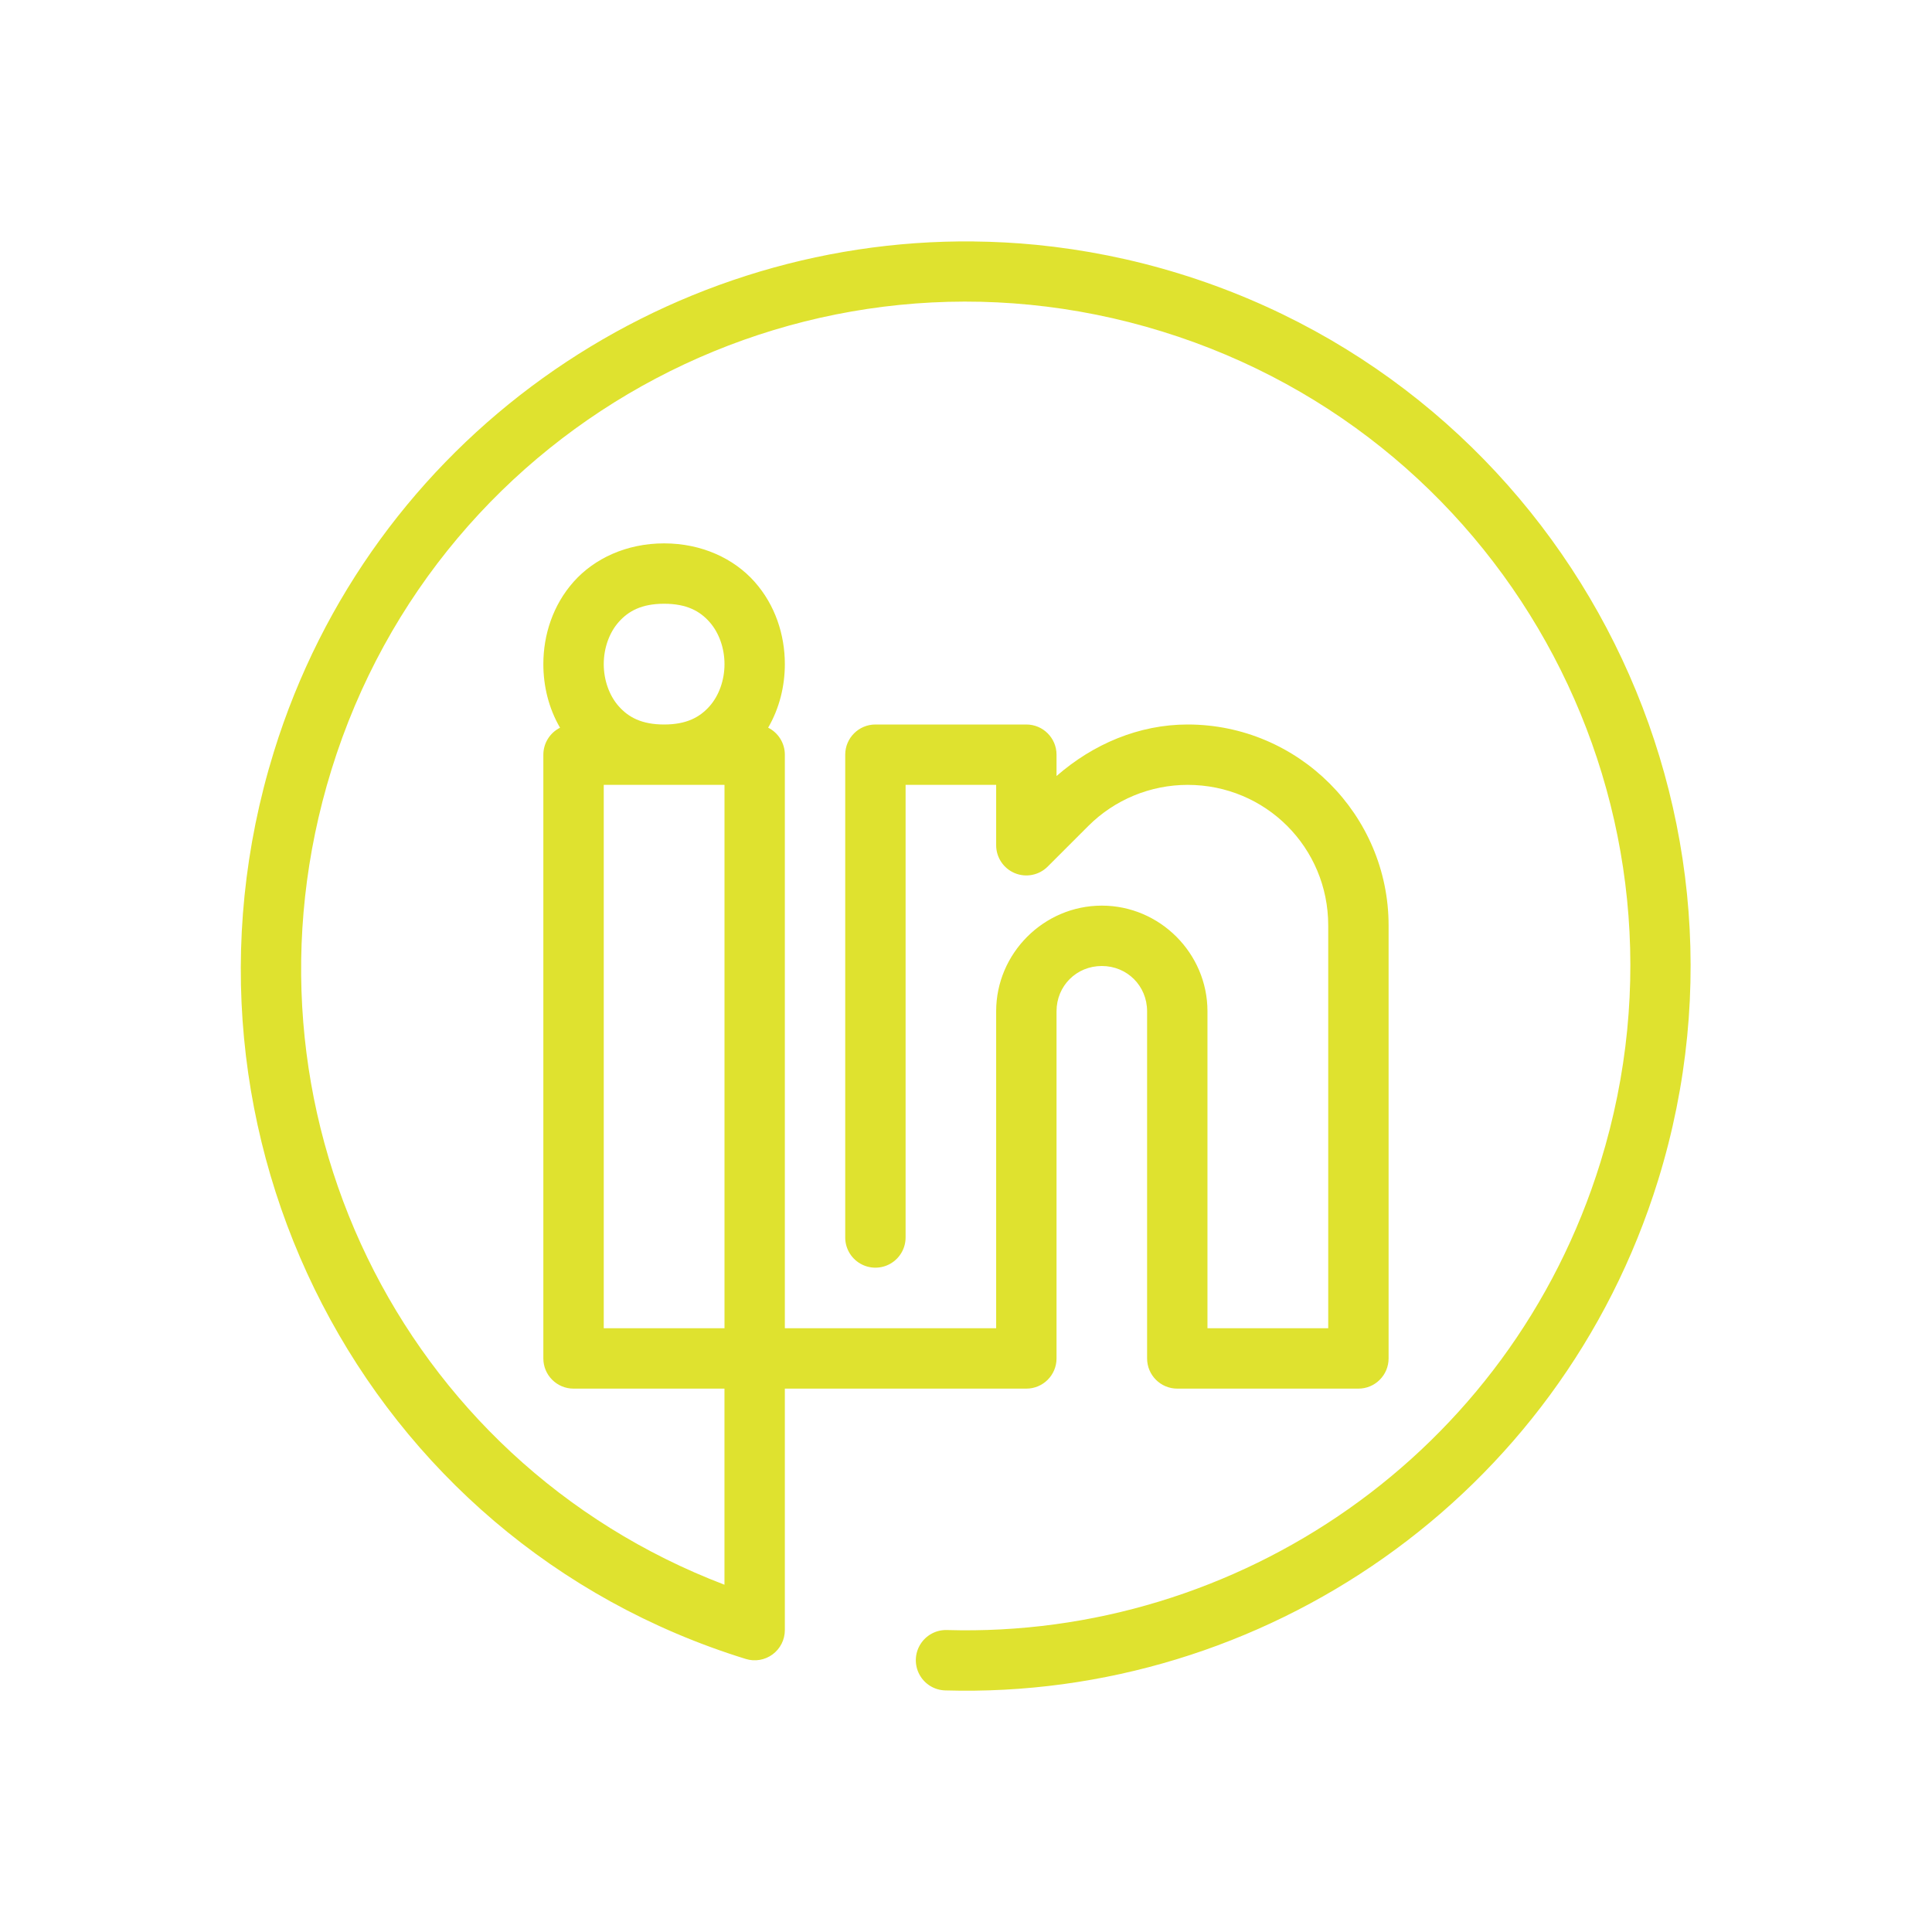
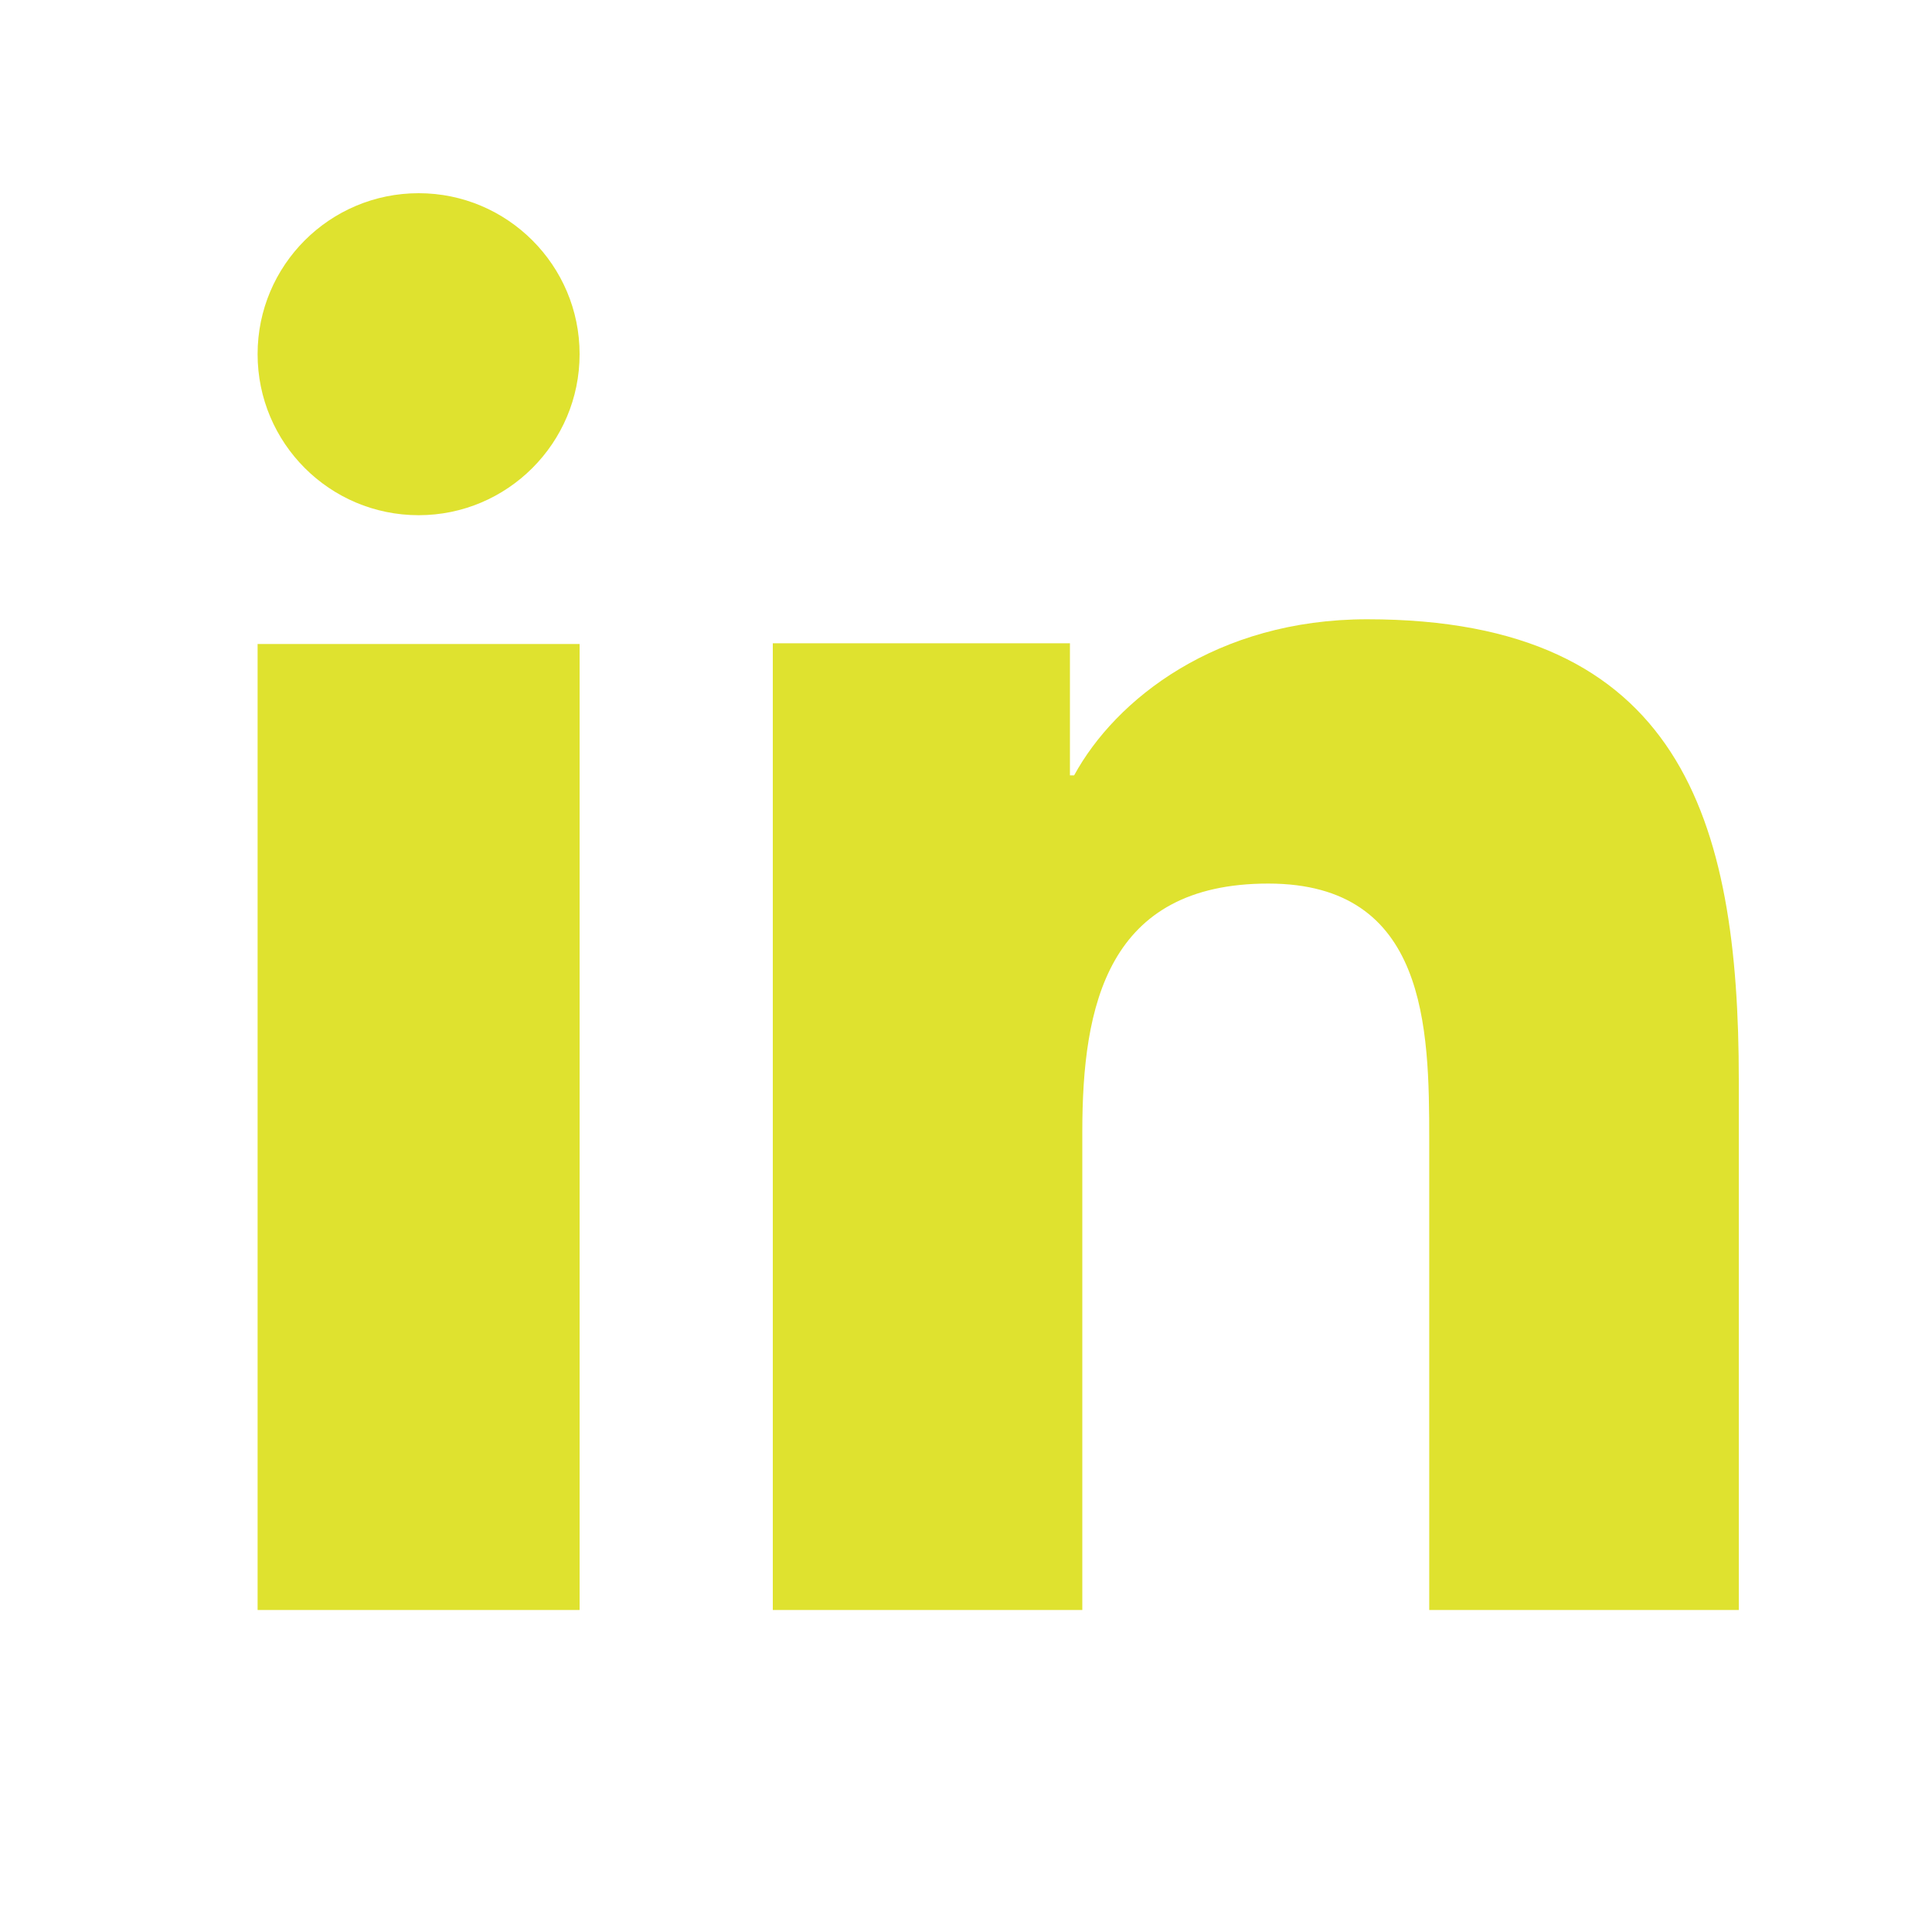
- <svg xmlns="http://www.w3.org/2000/svg" viewBox="0,0,256,256" width="64px" height="64px">
-   <g fill="#dfe22f" fill-rule="nonzero" stroke="none" stroke-width="1" stroke-linecap="butt" stroke-linejoin="miter" stroke-miterlimit="10" stroke-dasharray="" stroke-dashoffset="0" font-family="none" font-weight="none" font-size="none" text-anchor="none" style="mix-blend-mode: normal">
-     <g transform="scale(4,4)">
-       <path d="M32.25,7.998c-10.341,-0.107 -19.971,6.535 -23.18,16.914c-3.909,12.643 2.978,26.13 15.635,30.043c0.303,0.094 0.633,0.038 0.888,-0.151c0.255,-0.188 0.406,-0.487 0.406,-0.804v-8h8c0.552,-0 1,-0.448 1,-1v-11.5c0,-0.841 0.659,-1.5 1.5,-1.5c0.841,0 1.5,0.659 1.5,1.5v11.5c0,0.552 0.448,1 1,1h6c0.552,-0 1,-0.448 1,-1v-14.344c0,-3.665 -2.992,-6.656 -6.656,-6.656c-1.616,0 -3.134,0.649 -4.344,1.707v-0.707c-0,-0.552 -0.448,-1 -1,-1h-5c-0.552,0 -1,0.448 -1,1v15.979c-0.005,0.361 0.184,0.696 0.496,0.878c0.311,0.182 0.697,0.182 1.008,0c0.311,-0.182 0.501,-0.517 0.496,-0.878v-14.979h3v2c0,0.404 0.244,0.769 0.617,0.924c0.374,0.155 0.804,0.069 1.09,-0.217l1.344,-1.344c0.874,-0.874 2.058,-1.363 3.293,-1.363c2.583,0 4.656,2.073 4.656,4.656v13.344h-4v-10.5c0,-1.921 -1.579,-3.5 -3.5,-3.5c-1.921,0 -3.5,1.579 -3.5,3.5v10.5h-7v-19c0,-0.379 -0.214,-0.725 -0.553,-0.895c0.375,-0.645 0.553,-1.379 0.553,-2.105c0,-0.972 -0.319,-1.958 -1.002,-2.727c-0.683,-0.769 -1.748,-1.273 -2.998,-1.273c-1.25,0 -2.315,0.505 -2.998,1.273c-0.683,0.769 -1.002,1.754 -1.002,2.727c0,0.727 0.177,1.462 0.553,2.107c-0.338,0.169 -0.552,0.514 -0.553,0.893v20c0,0.552 0.448,1 1,1h5v6.496c-10.746,-4.098 -16.473,-15.824 -13.02,-26.994c3.592,-11.62 15.898,-18.114 27.518,-14.521c11.62,3.592 18.114,15.898 14.521,27.518c-2.989,9.666 -12.019,15.78 -21.65,15.498c-0.357,-0.011 -0.693,0.17 -0.881,0.475c-0.188,0.304 -0.199,0.685 -0.029,1c0.17,0.315 0.494,0.515 0.852,0.525c10.514,0.308 20.364,-6.383 23.619,-16.908c3.912,-12.652 -3.19,-26.106 -15.842,-30.018c-1.582,-0.489 -3.175,-0.805 -4.762,-0.961c-0.694,-0.068 -1.387,-0.104 -2.076,-0.111zM22,20c0.75,0 1.185,0.245 1.502,0.602c0.317,0.356 0.498,0.871 0.498,1.398c0,0.528 -0.181,1.042 -0.498,1.398c-0.317,0.356 -0.752,0.602 -1.502,0.602c-0.75,0 -1.185,-0.245 -1.502,-0.602c-0.317,-0.356 -0.498,-0.871 -0.498,-1.398c0,-0.528 0.181,-1.042 0.498,-1.398c0.317,-0.356 0.752,-0.602 1.502,-0.602zM20,26h2h2v18h-4z" />
-     </g>
-   </g>
+ <svg xmlns="http://www.w3.org/2000/svg" viewBox="0 0 30 30" width="30px" height="30px" fill="#dfe22f">
+   <path d="M9,25H4V10h5V25z M6.501,8C5.118,8,4,6.879,4,5.499S5.12,3,6.501,3C7.879,3,9,4.121,9,5.499C9,6.879,7.879,8,6.501,8z M27,25h-4.807v-7.3c0-1.741-0.033-3.98-2.499-3.98c-2.503,0-2.888,1.896-2.888,3.854V25H12V9.989h4.614v2.051h0.065 c0.642-1.18,2.211-2.424,4.551-2.424c4.87,0,5.77,3.109,5.77,7.151C27,16.767,27,25,27,25z" />
</svg>
